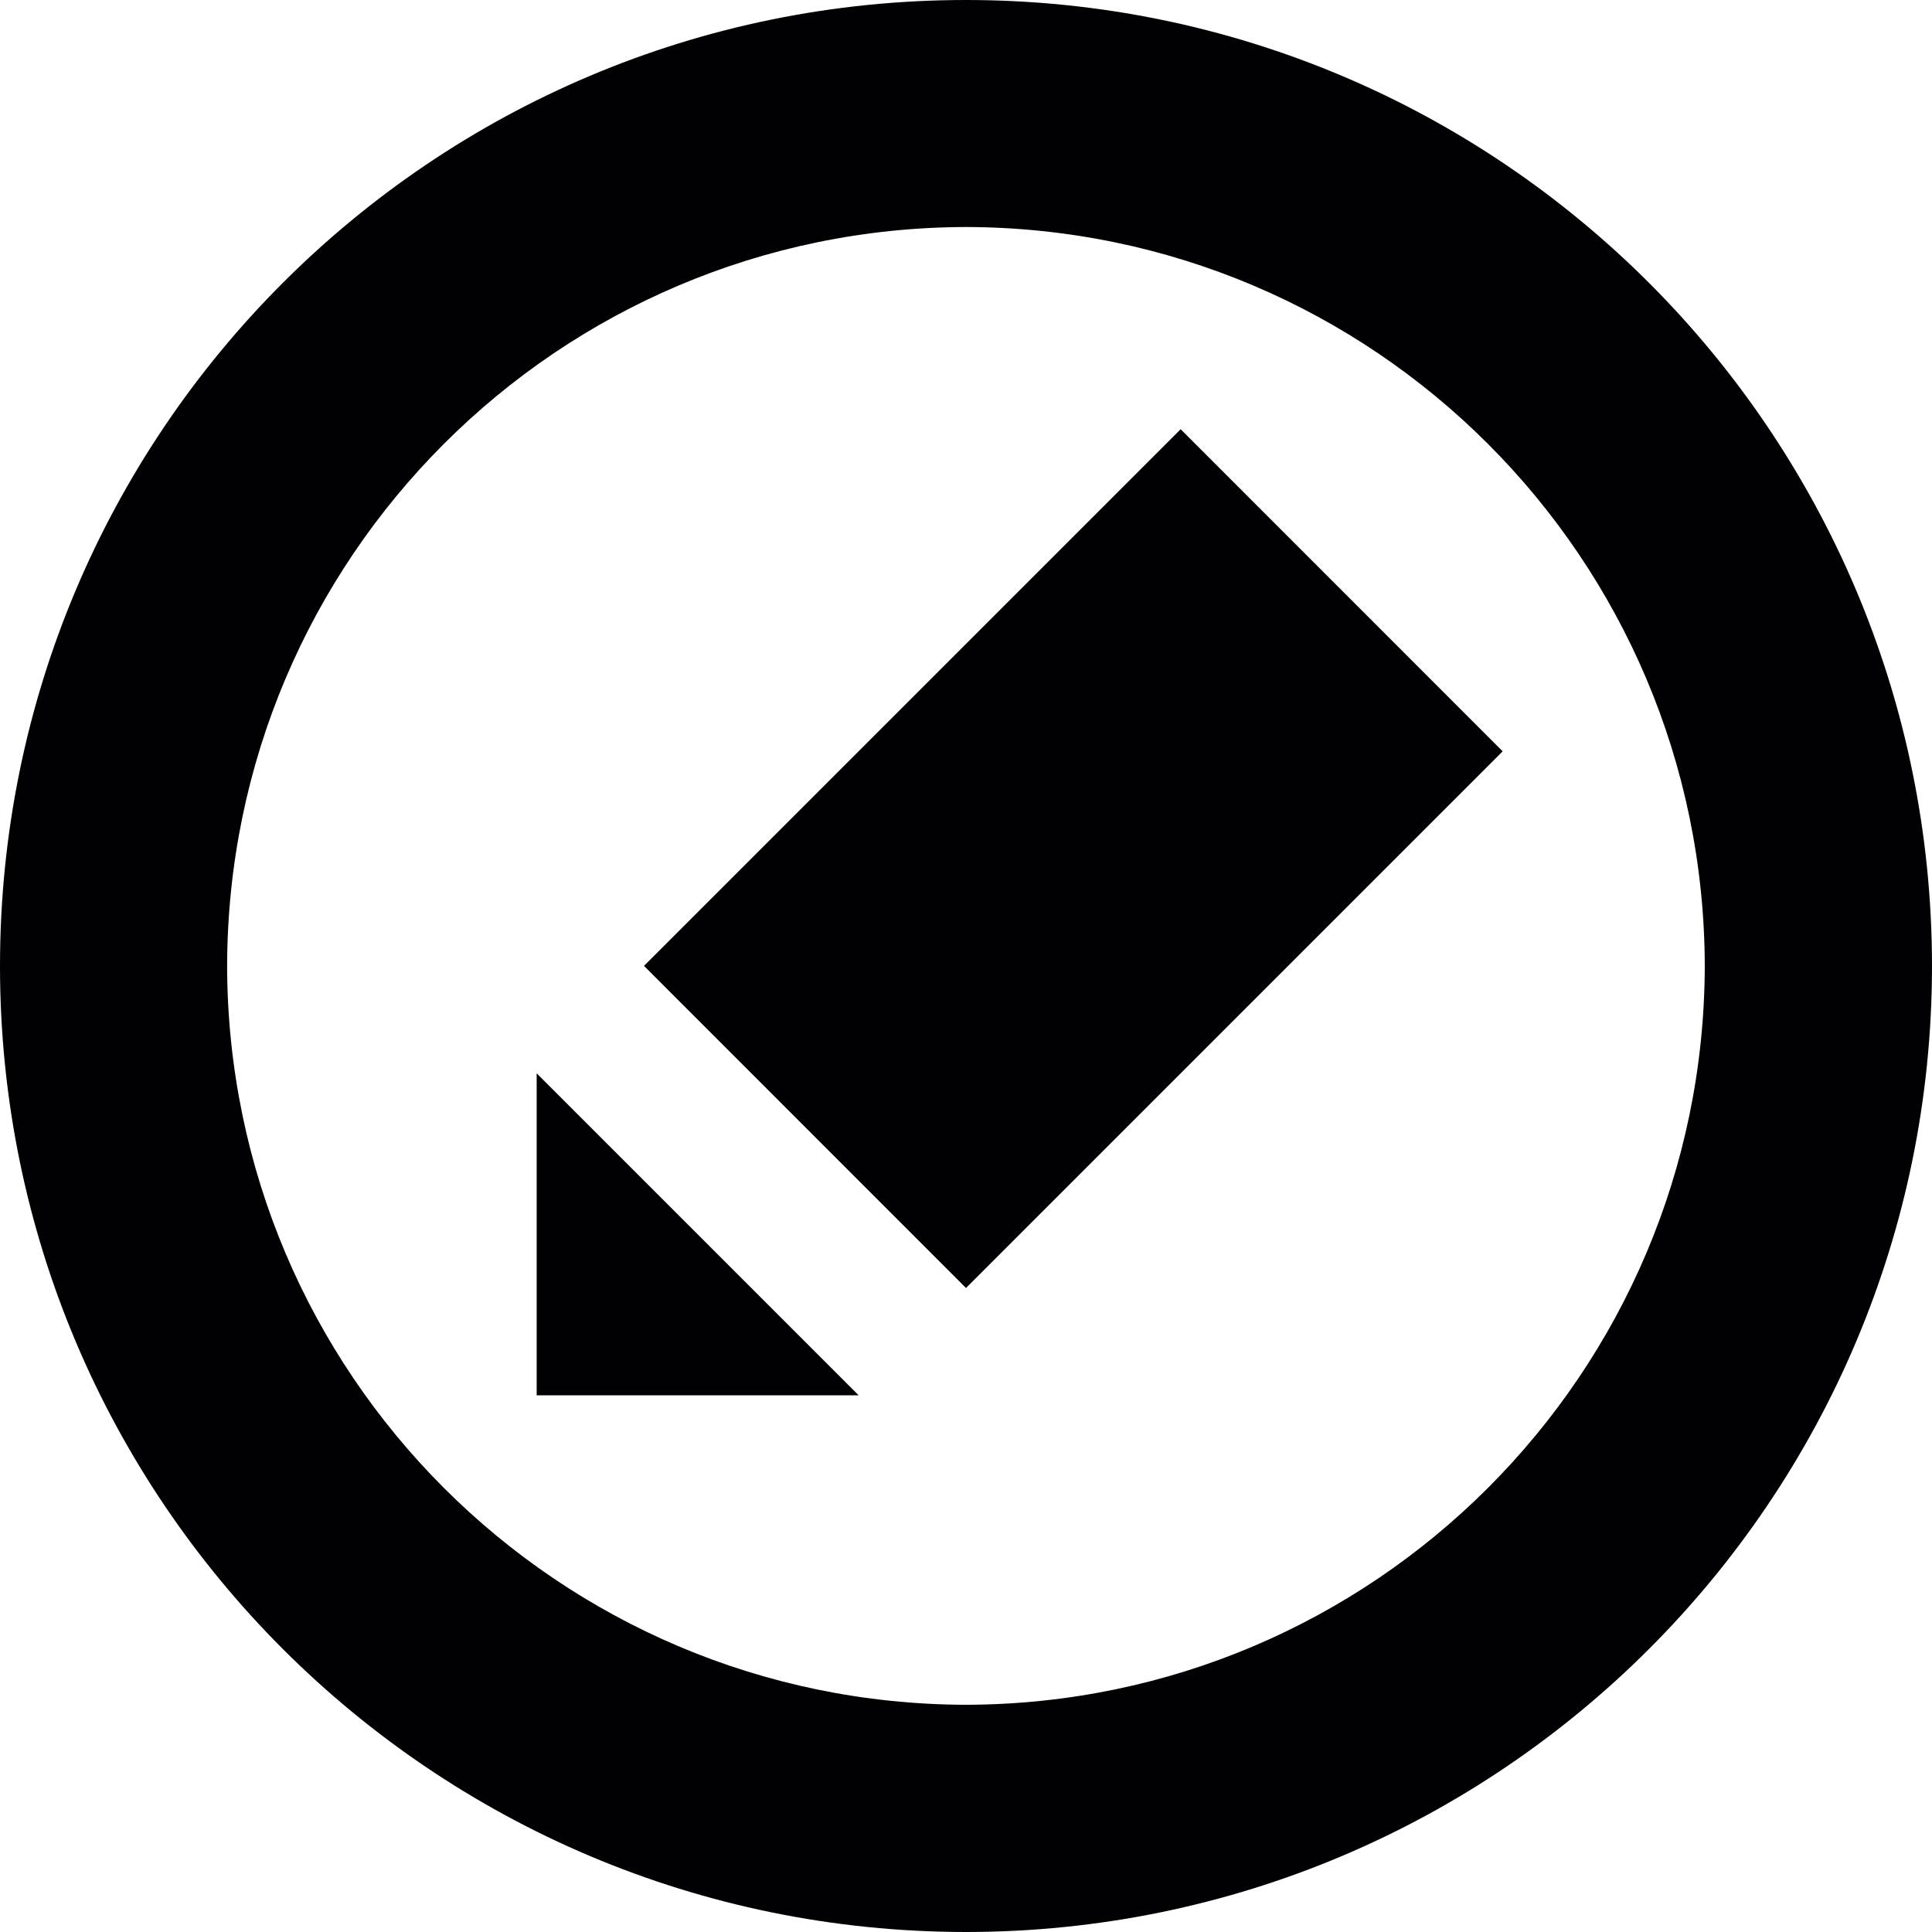
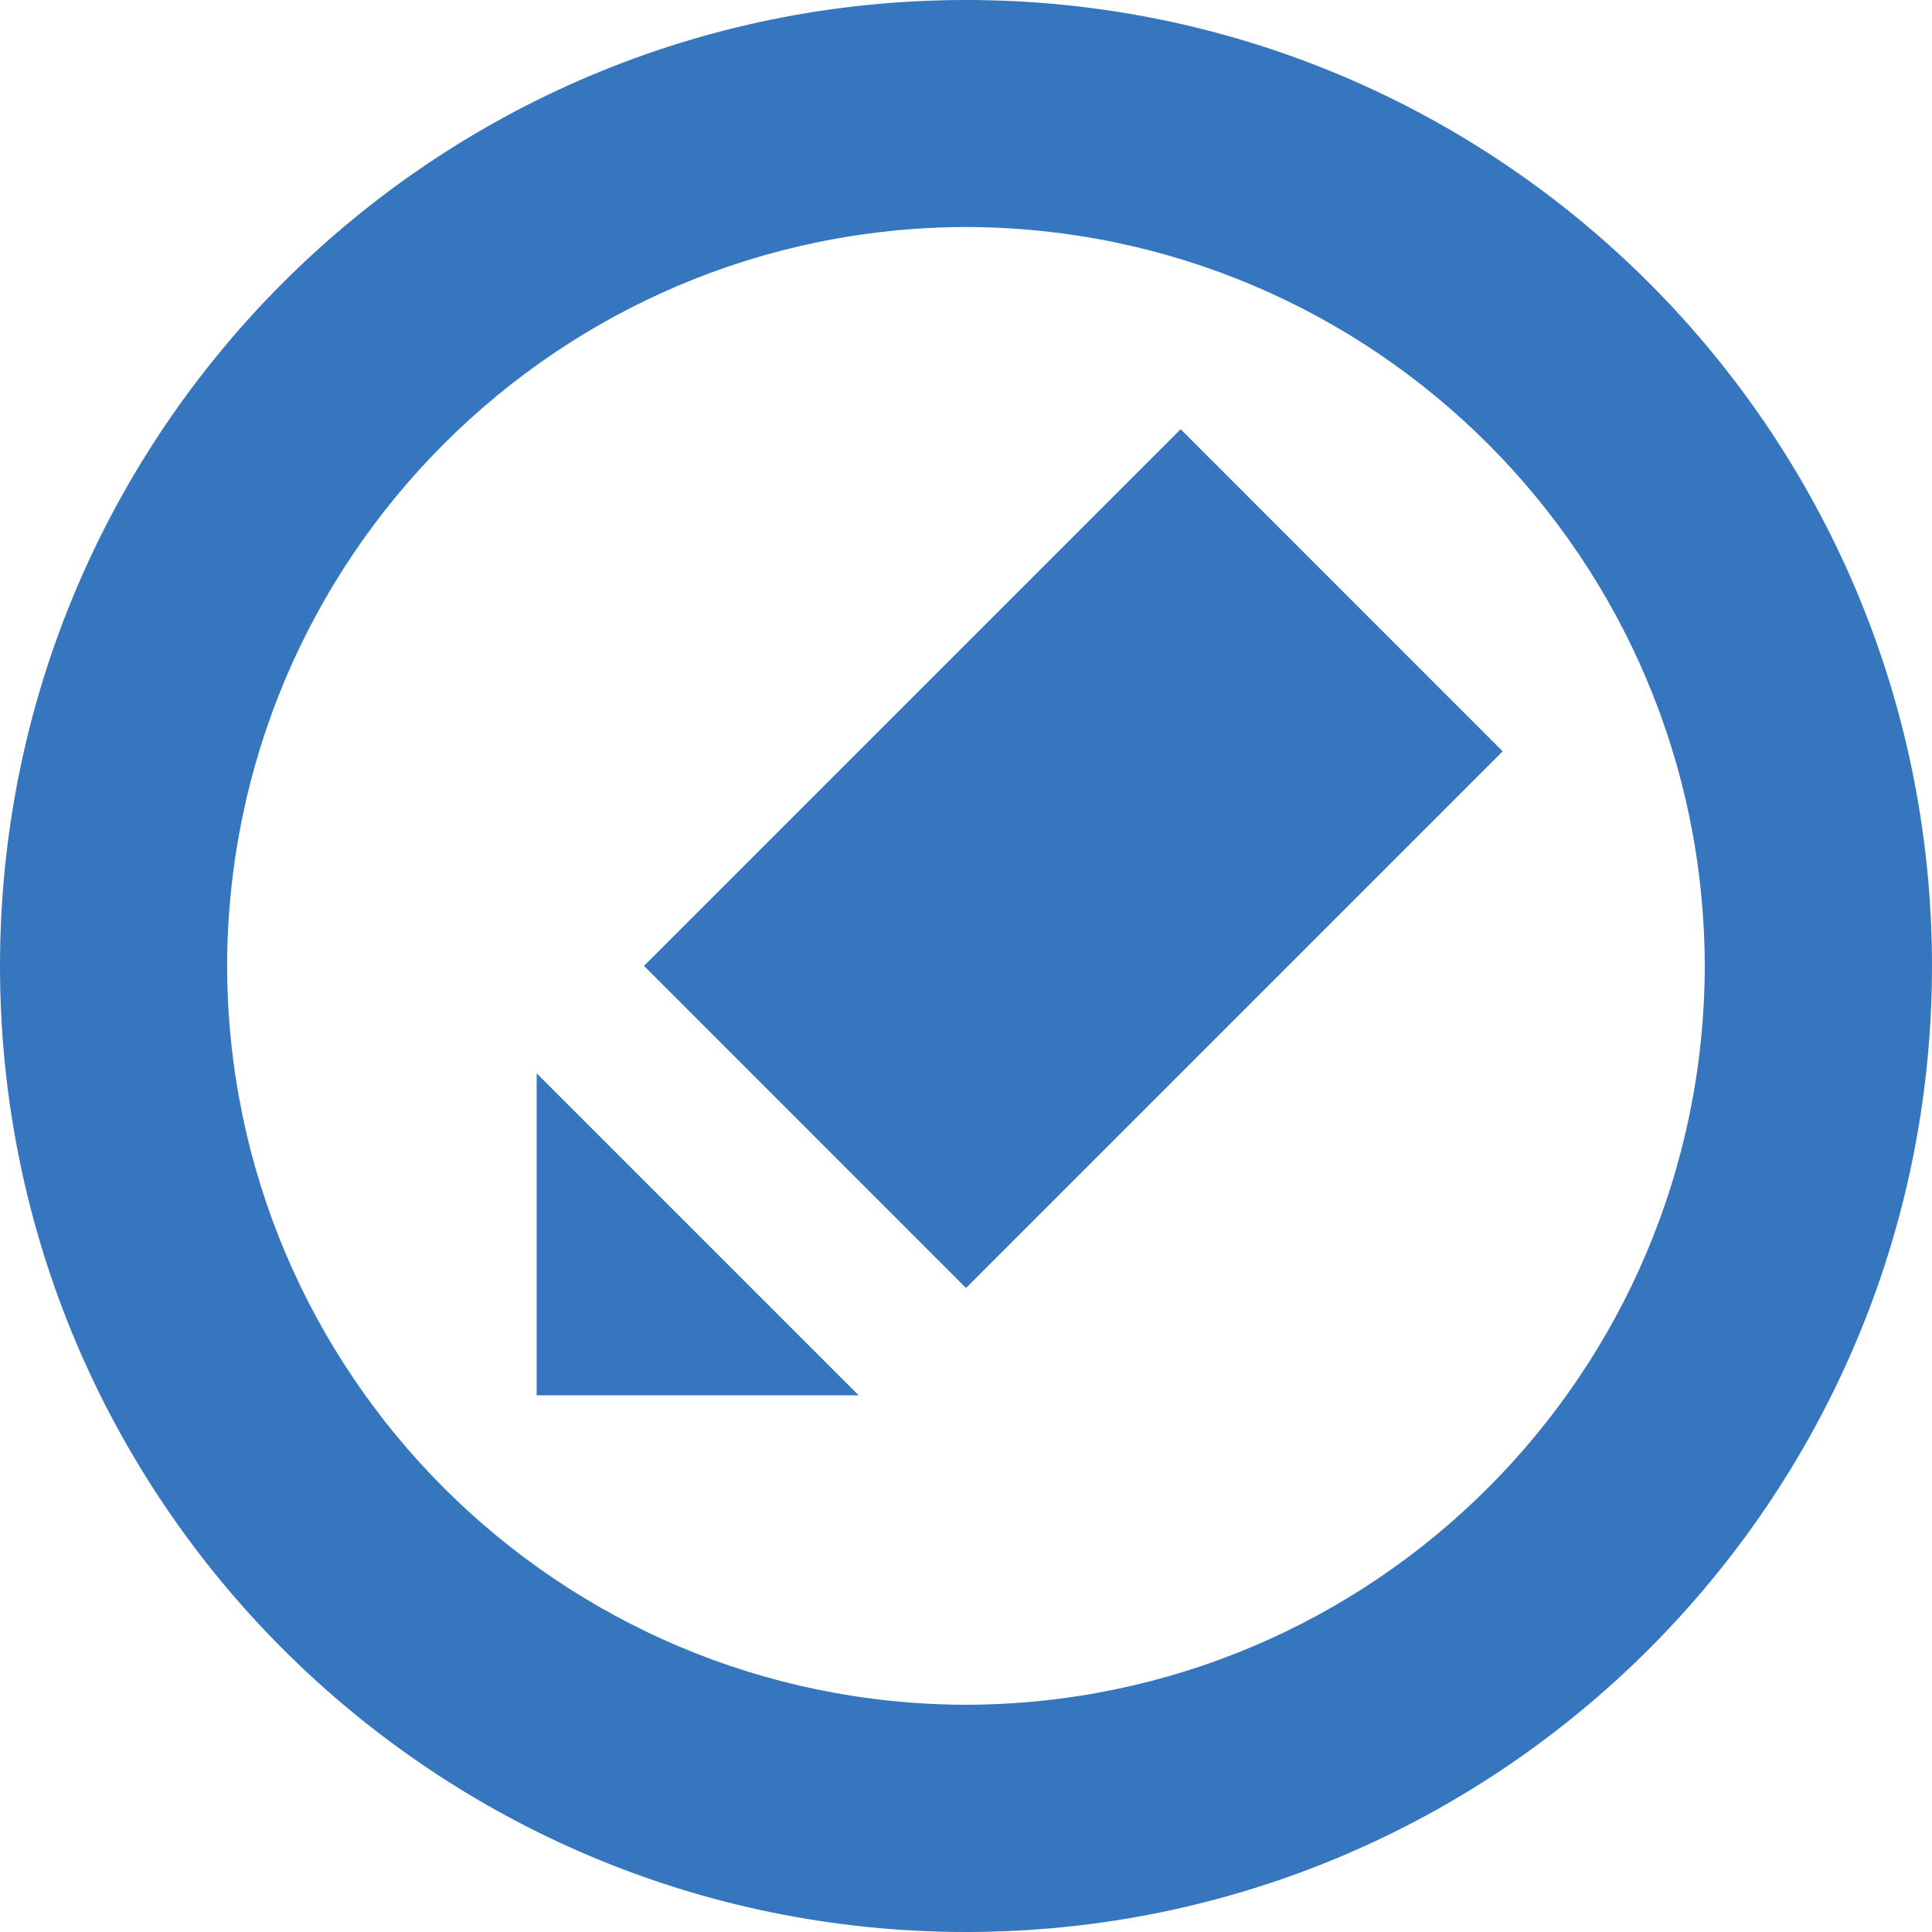
<svg xmlns="http://www.w3.org/2000/svg" version="1.1" id="Capa_1" x="0px" y="0px" viewBox="0 0 18 18" style="enable-background:new 0 0 18 18;" xml:space="preserve">
  <g>
-     <path style="fill:#010002;" d="M0,9c0-4.973,4.027-9,9-9c4.971,0,8.998,4.027,9,9c-0.002,4.971-4.029,8.998-9,9   C4.027,17.998,0,13.971,0,9z M2.116,9C2.124,12.799,5.199,15.874,9,15.883c3.799-0.009,6.874-3.084,6.883-6.883   C15.874,5.199,12.799,2.124,9,2.115C5.199,2.124,2.124,5.199,2.116,9z" />
-     <path style="fill:#010002;" d="M8,13H5v-3L8,13z M14,7l-5,5L6,8.999l5-5L14,7z" />
+     <path d="M0,9c0-4.973,4.027-9,9-9c4.971,0,8.998,4.027,9,9c-0.002,4.971-4.029,8.998-9,9   C4.027,17.998,0,13.971,0,9z M2.116,9C2.124,12.799,5.199,15.874,9,15.883c3.799-0.009,6.874-3.084,6.883-6.883   C15.874,5.199,12.799,2.124,9,2.115C5.199,2.124,2.124,5.199,2.116,9z" fill="#3576BE" />
+     <path d="M8,13H5v-3L8,13z M14,7l-5,5L6,8.999l5-5L14,7z" fill="#3576BE" />
  </g>
  <g>
</g>
  <g>
</g>
  <g>
</g>
  <g>
</g>
  <g>
</g>
  <g>
</g>
  <g>
</g>
  <g>
</g>
  <g>
</g>
  <g>
</g>
  <g>
</g>
  <g>
</g>
  <g>
</g>
  <g>
</g>
  <g>
</g>
</svg>
